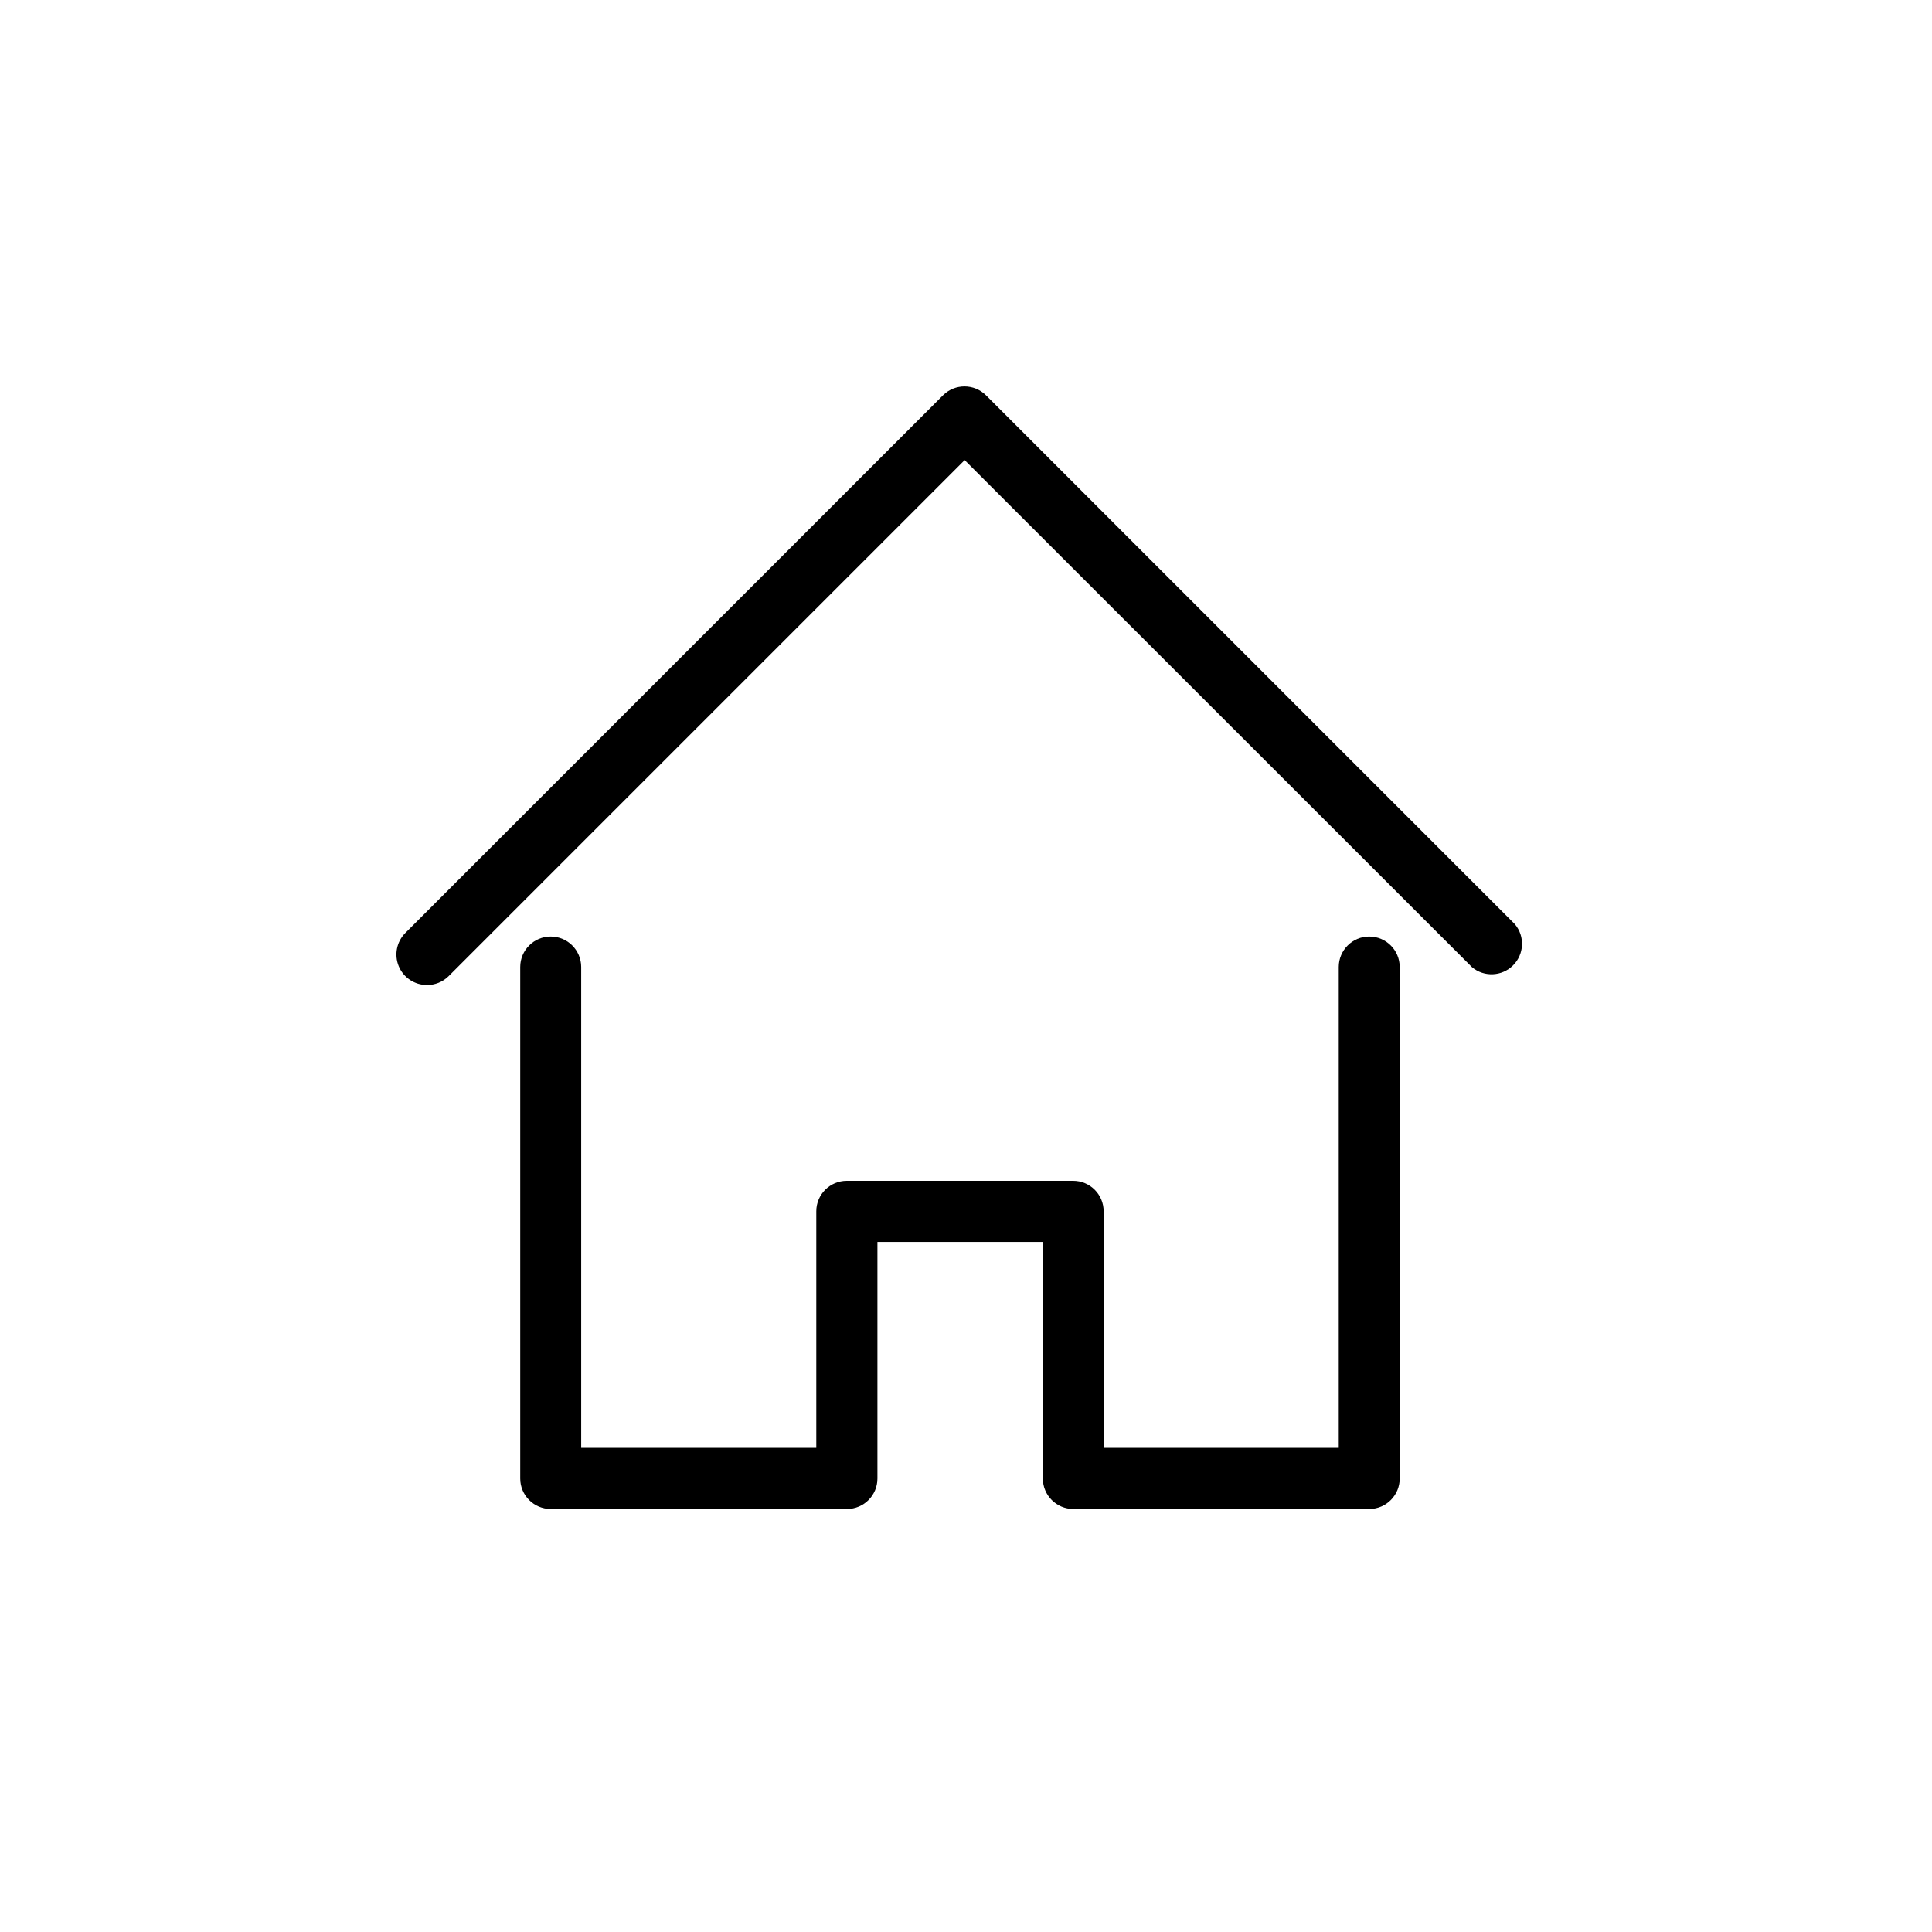
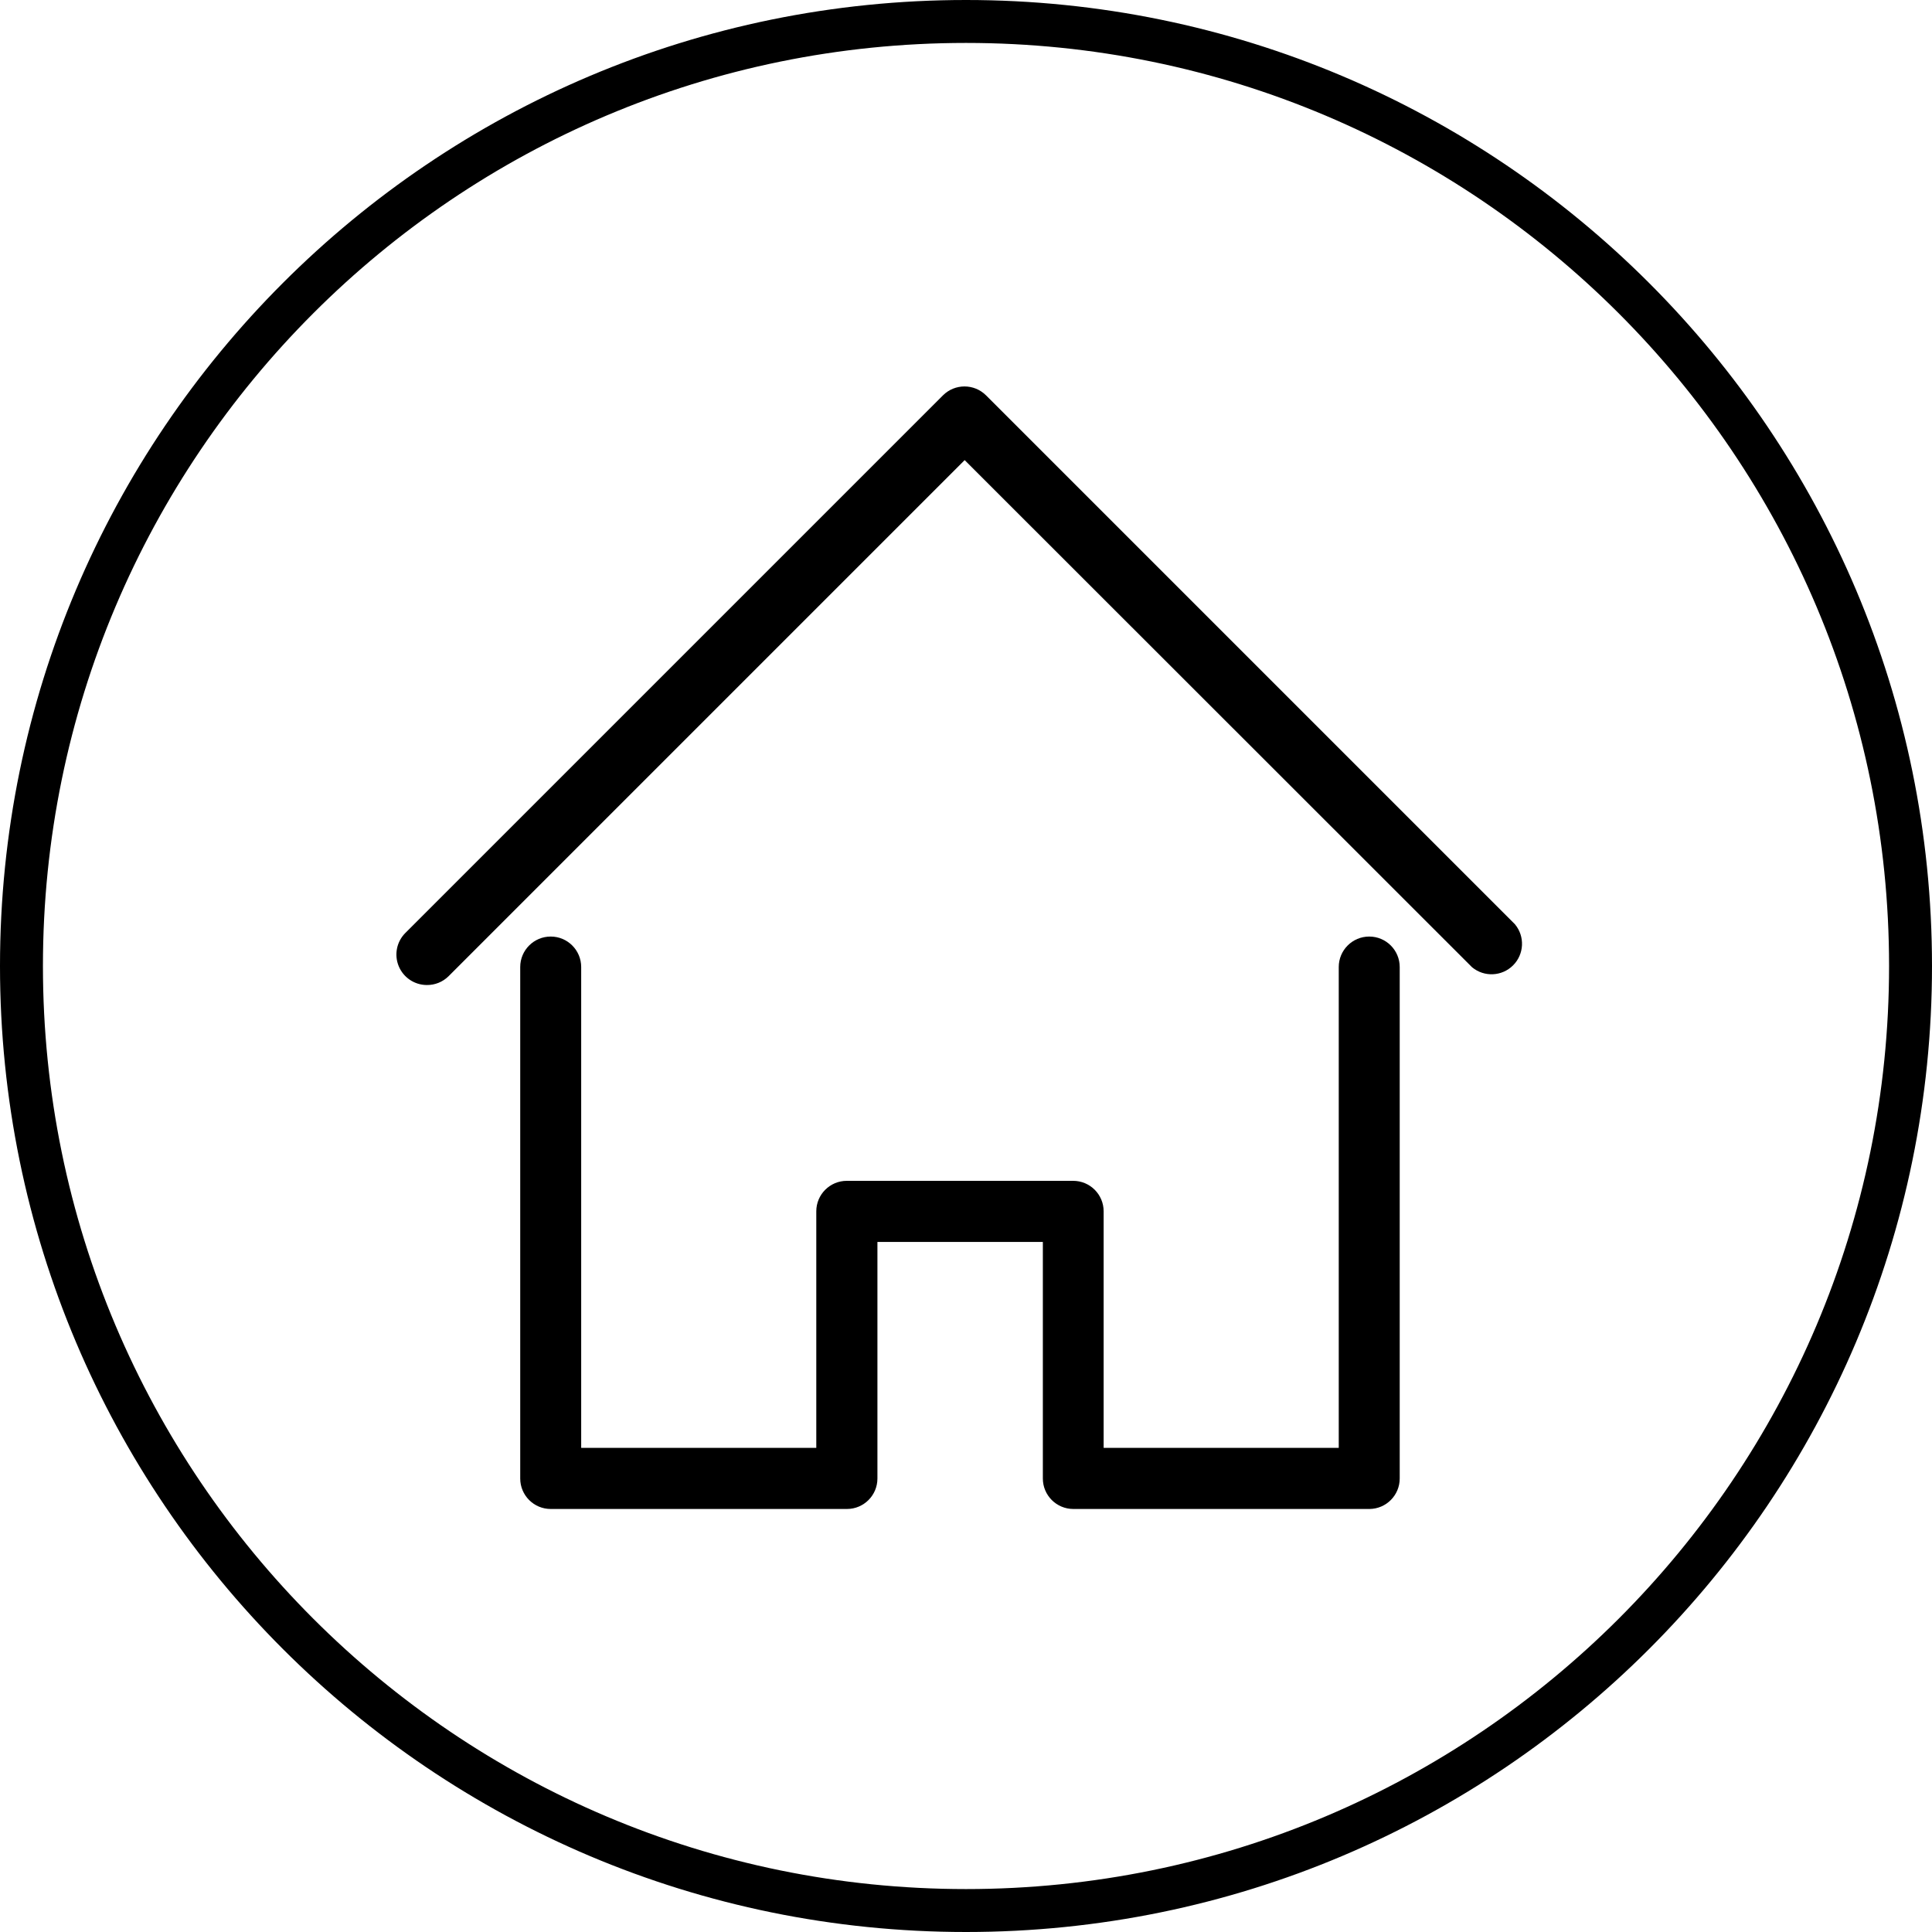
- <svg xmlns="http://www.w3.org/2000/svg" width="45" height="45" viewBox="0 0 45 45" version="1.1" id="svg24">
-   <defs id="defs4">
-     <style id="style2">.a{stroke:#000;}.b{fill:#d5e05b;}.c{stroke:none;}.d{fill:none;}</style>
+ <svg xmlns="http://www.w3.org/2000/svg" width="45" height="45" viewBox="0 0 45 45">
+   <defs>
+     <style>.a,.c{fill:none;}.a{stroke:#000;}.b{stroke:none;}</style>
  </defs>
-   <g transform="translate(-51 -125)" id="g22">
-     <g transform="translate(60.235 134)" id="g20" style="fill:#000000">
-       <g transform="translate(0 0)" id="g14" style="fill:#000000">
-         <path class="b" d="M259.1,273.426a.71.71,0,0,1-.5-1.212l12.524-12.524a.71.71,0,0,1,1,0l12.321,12.321a.71.71,0,0,1-1,1L271.628,261.2l-12.022,12.022A.708.708,0,0,1,259.1,273.426Z" transform="translate(-258.394 -259.483)" id="path12" style="fill:#000000" />
+   <g transform="translate(-51 -125)">
+     <g class="a" transform="translate(51 125)">
+       <circle class="b" cx="22.5" cy="22.5" r="22.5" />
+       <circle class="c" cx="22.5" cy="22.5" r="22" />
+     </g>
+     <g transform="translate(60.235 134)">
+       <g transform="translate(0 0)">
+         <path d="M259.1,273.426a.71.71,0,0,1-.5-1.212l12.524-12.524a.71.71,0,0,1,1,0l12.321,12.321a.71.71,0,0,1-1,1L271.628,261.2l-12.022,12.022A.708.708,0,0,1,259.1,273.426Z" transform="translate(-258.394 -259.483)" />
      </g>
-       <g transform="translate(2.89 12.814)" id="g18" style="fill:#000000">
-         <path class="b" d="M331.341,508.557h-6.9a.71.71,0,0,1-.71-.71v-5.51h-3.853v5.51a.71.71,0,0,1-.71.71h-6.9a.71.71,0,0,1-.71-.71V495.934a.71.71,0,1,1,1.42,0v11.2h5.476v-5.51a.71.71,0,0,1,.71-.71h5.273a.71.71,0,0,1,.71.71v5.51h5.476v-11.2a.71.71,0,1,1,1.42,0v11.913A.71.71,0,0,1,331.341,508.557Z" transform="translate(-311.566 -495.224)" id="path16" style="fill:#000000" />
+       <g transform="translate(2.89 12.814)">
+         <path d="M331.341,508.557h-6.9a.71.71,0,0,1-.71-.71v-5.51h-3.853v5.51a.71.71,0,0,1-.71.71h-6.9a.71.71,0,0,1-.71-.71V495.934a.71.71,0,1,1,1.42,0v11.2h5.476v-5.51a.71.71,0,0,1,.71-.71h5.273a.71.71,0,0,1,.71.71v5.51h5.476v-11.2a.71.71,0,1,1,1.42,0v11.913A.71.71,0,0,1,331.341,508.557Z" transform="translate(-311.566 -495.224)" />
      </g>
    </g>
  </g>
</svg>
